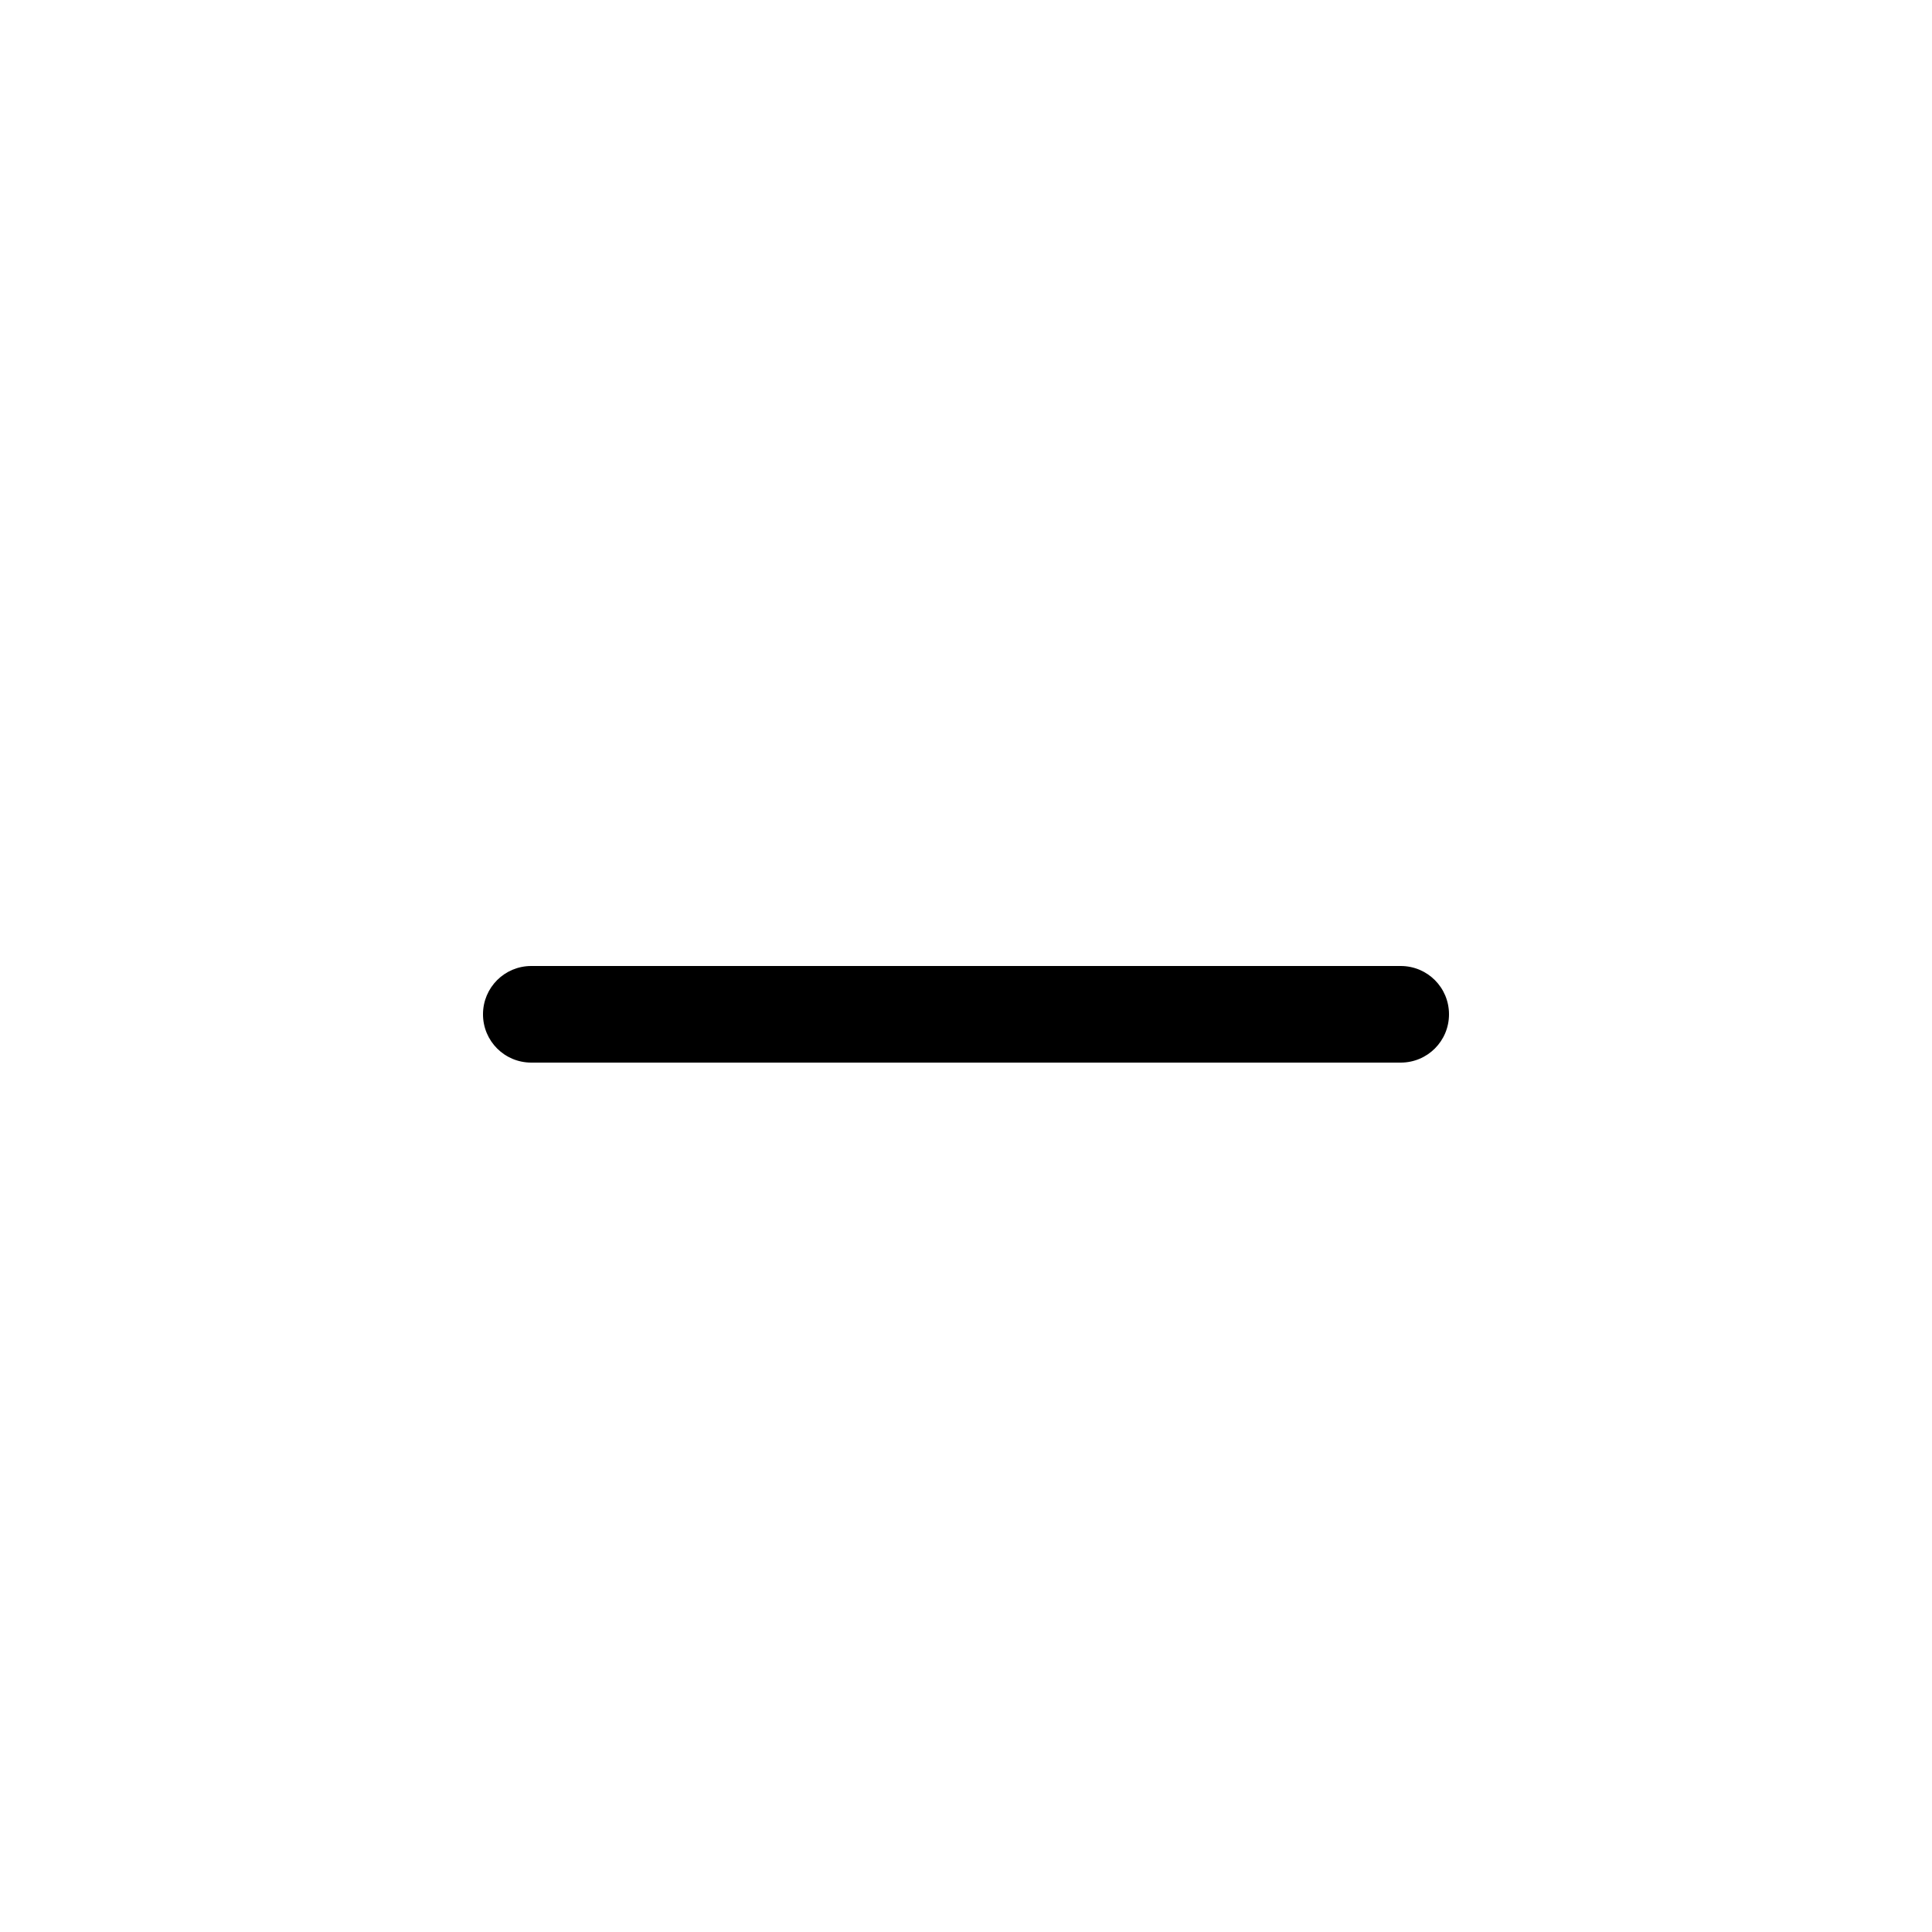
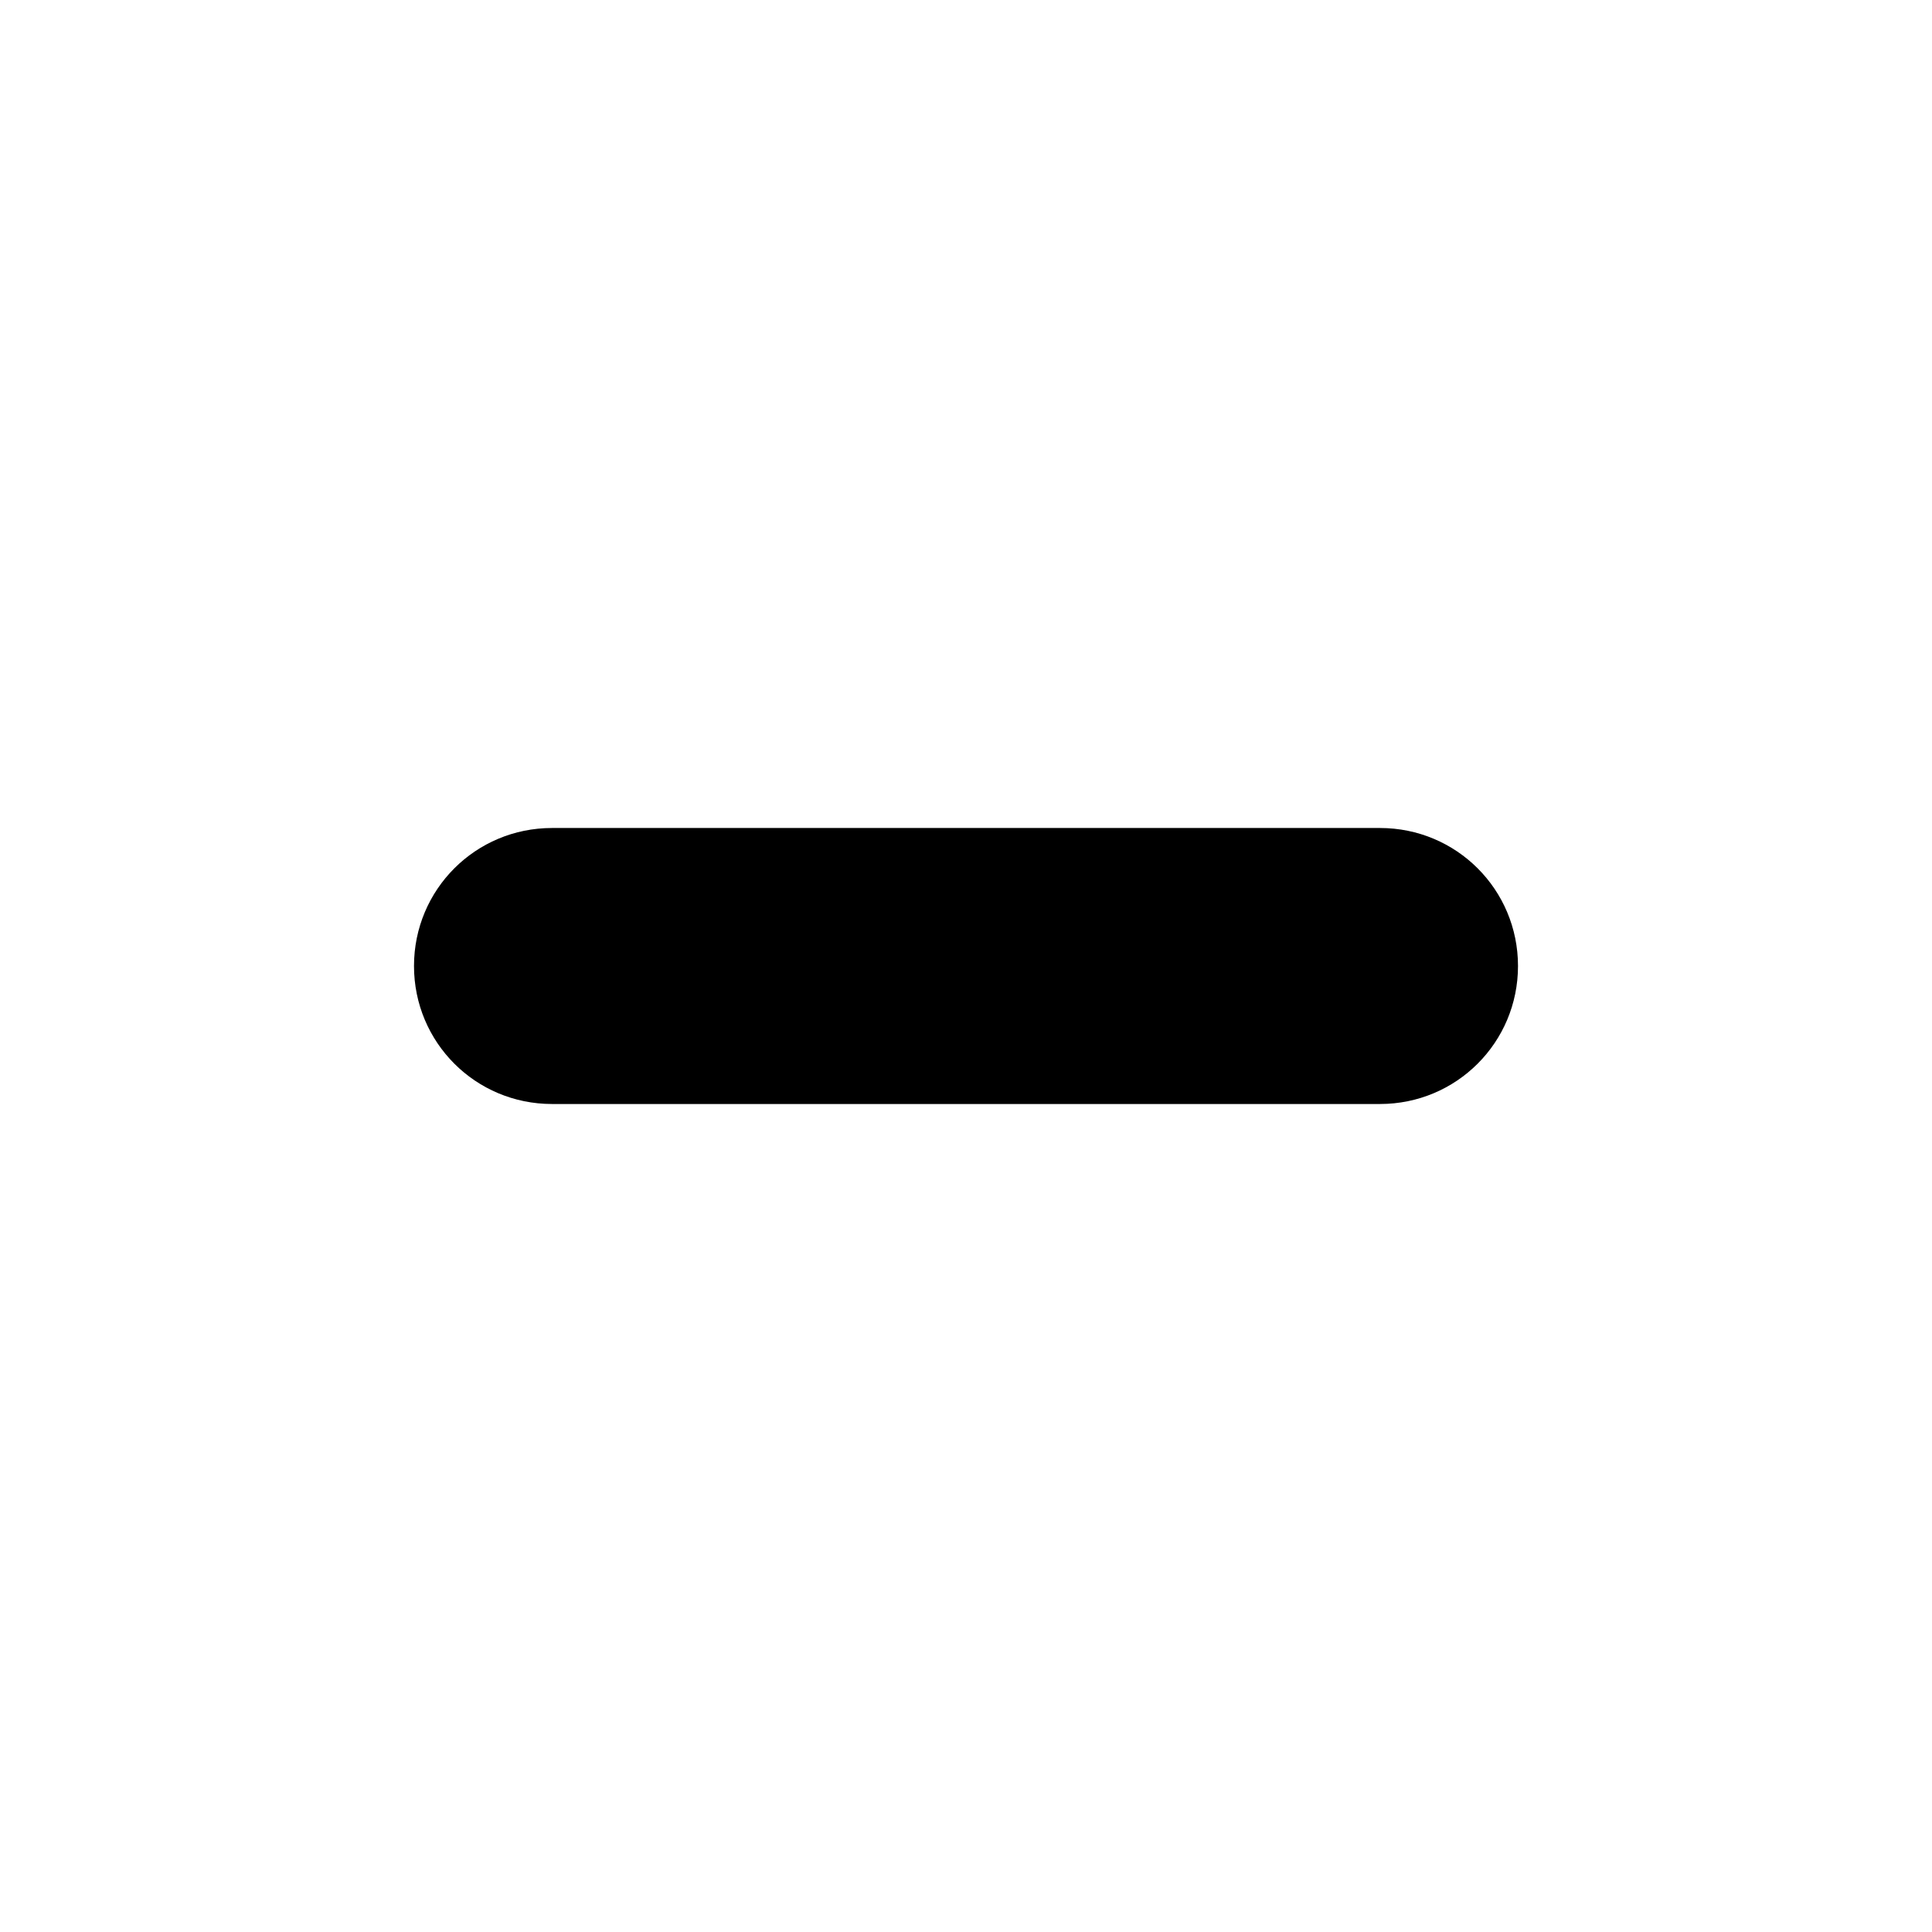
- <svg xmlns="http://www.w3.org/2000/svg" width="20" height="20" version="1.1" viewBox="0 0 20 20" id="svg4">
+ <svg xmlns="http://www.w3.org/2000/svg" width="14" height="14" version="1.1" viewBox="0 0 14 14" id="svg4">
  <defs id="defs8" />
-   <path id="path2" d="m 5.5,10 h 9 c 0.277,0 0.5,0.223 0.5,0.5 0,0.277 -0.223,0.5 -0.5,0.5 h -9 C 5.223,11 5,10.777 5,10.5 5,10.223 5.223,10 5.5,10 Z" />
+   <path d="m 3,7 c 0,-0.554 0.446,-1 1,-1 H 10 c 0.554,0 1,0.446 1,1 0,0.554 -0.446,1 -1,1 H 4 C 3.446,8 3,7.554 3,7 Z" id="path194" style="fill:#000000" />
</svg>
